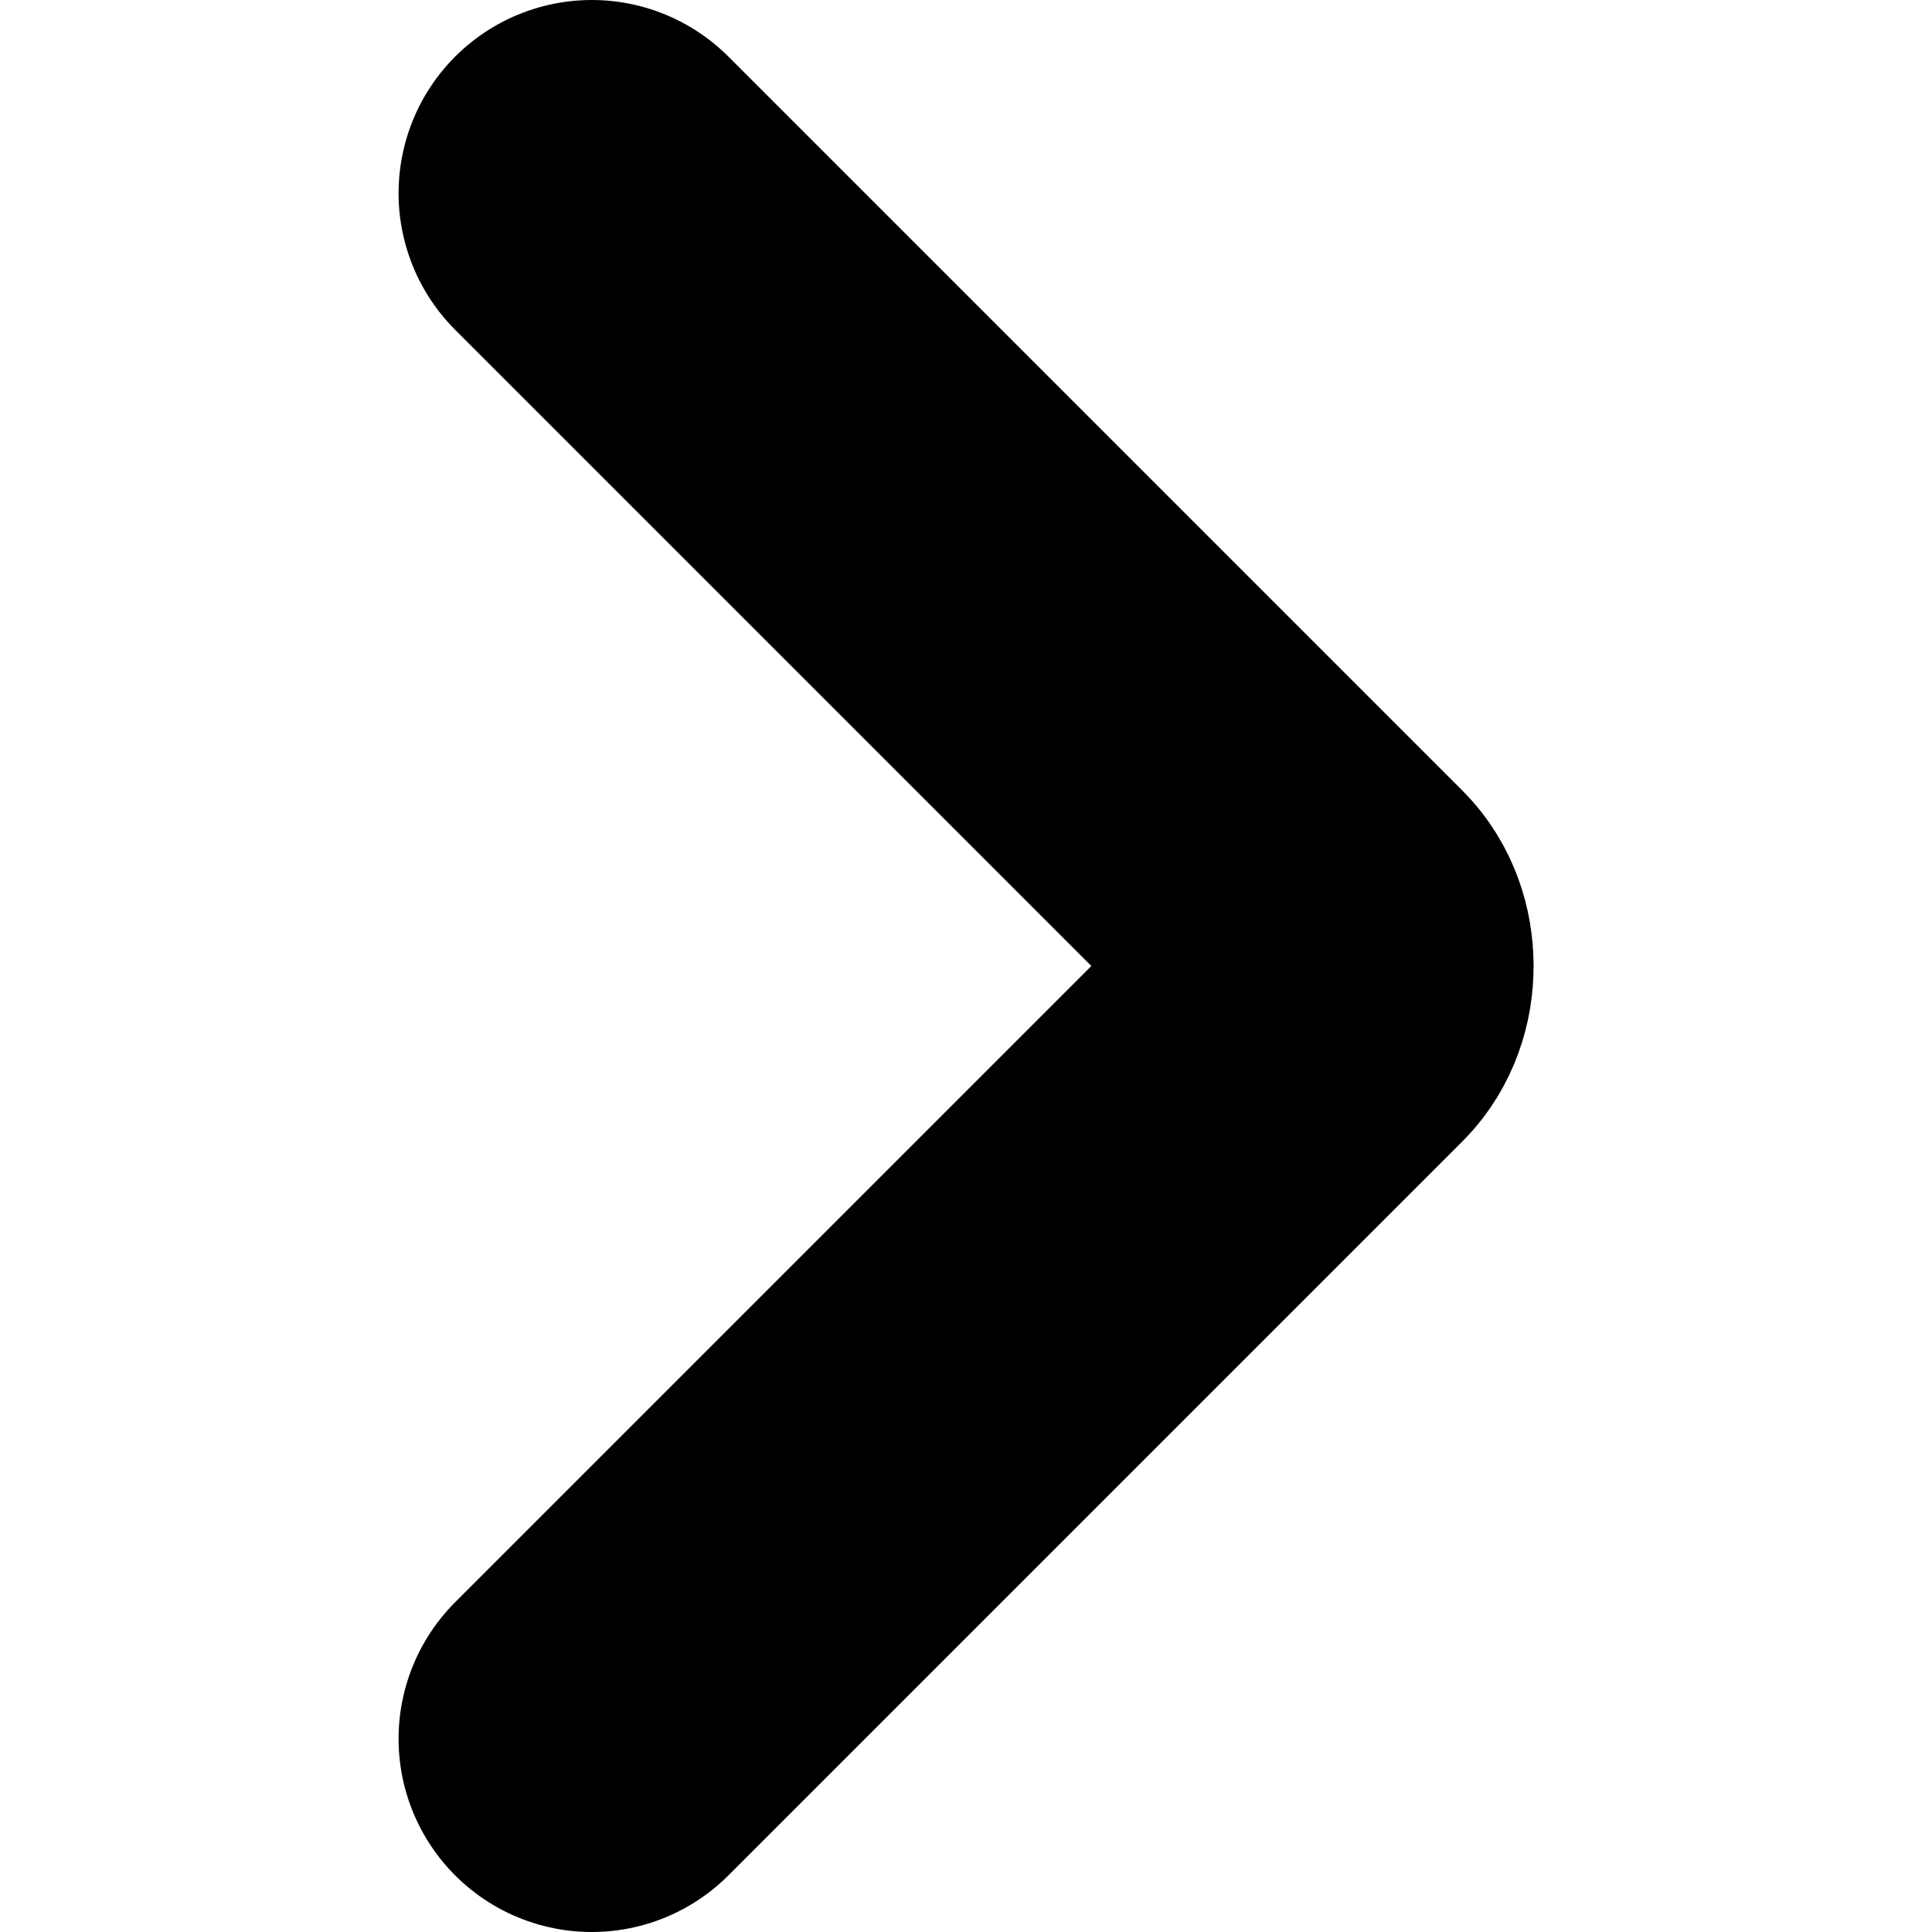
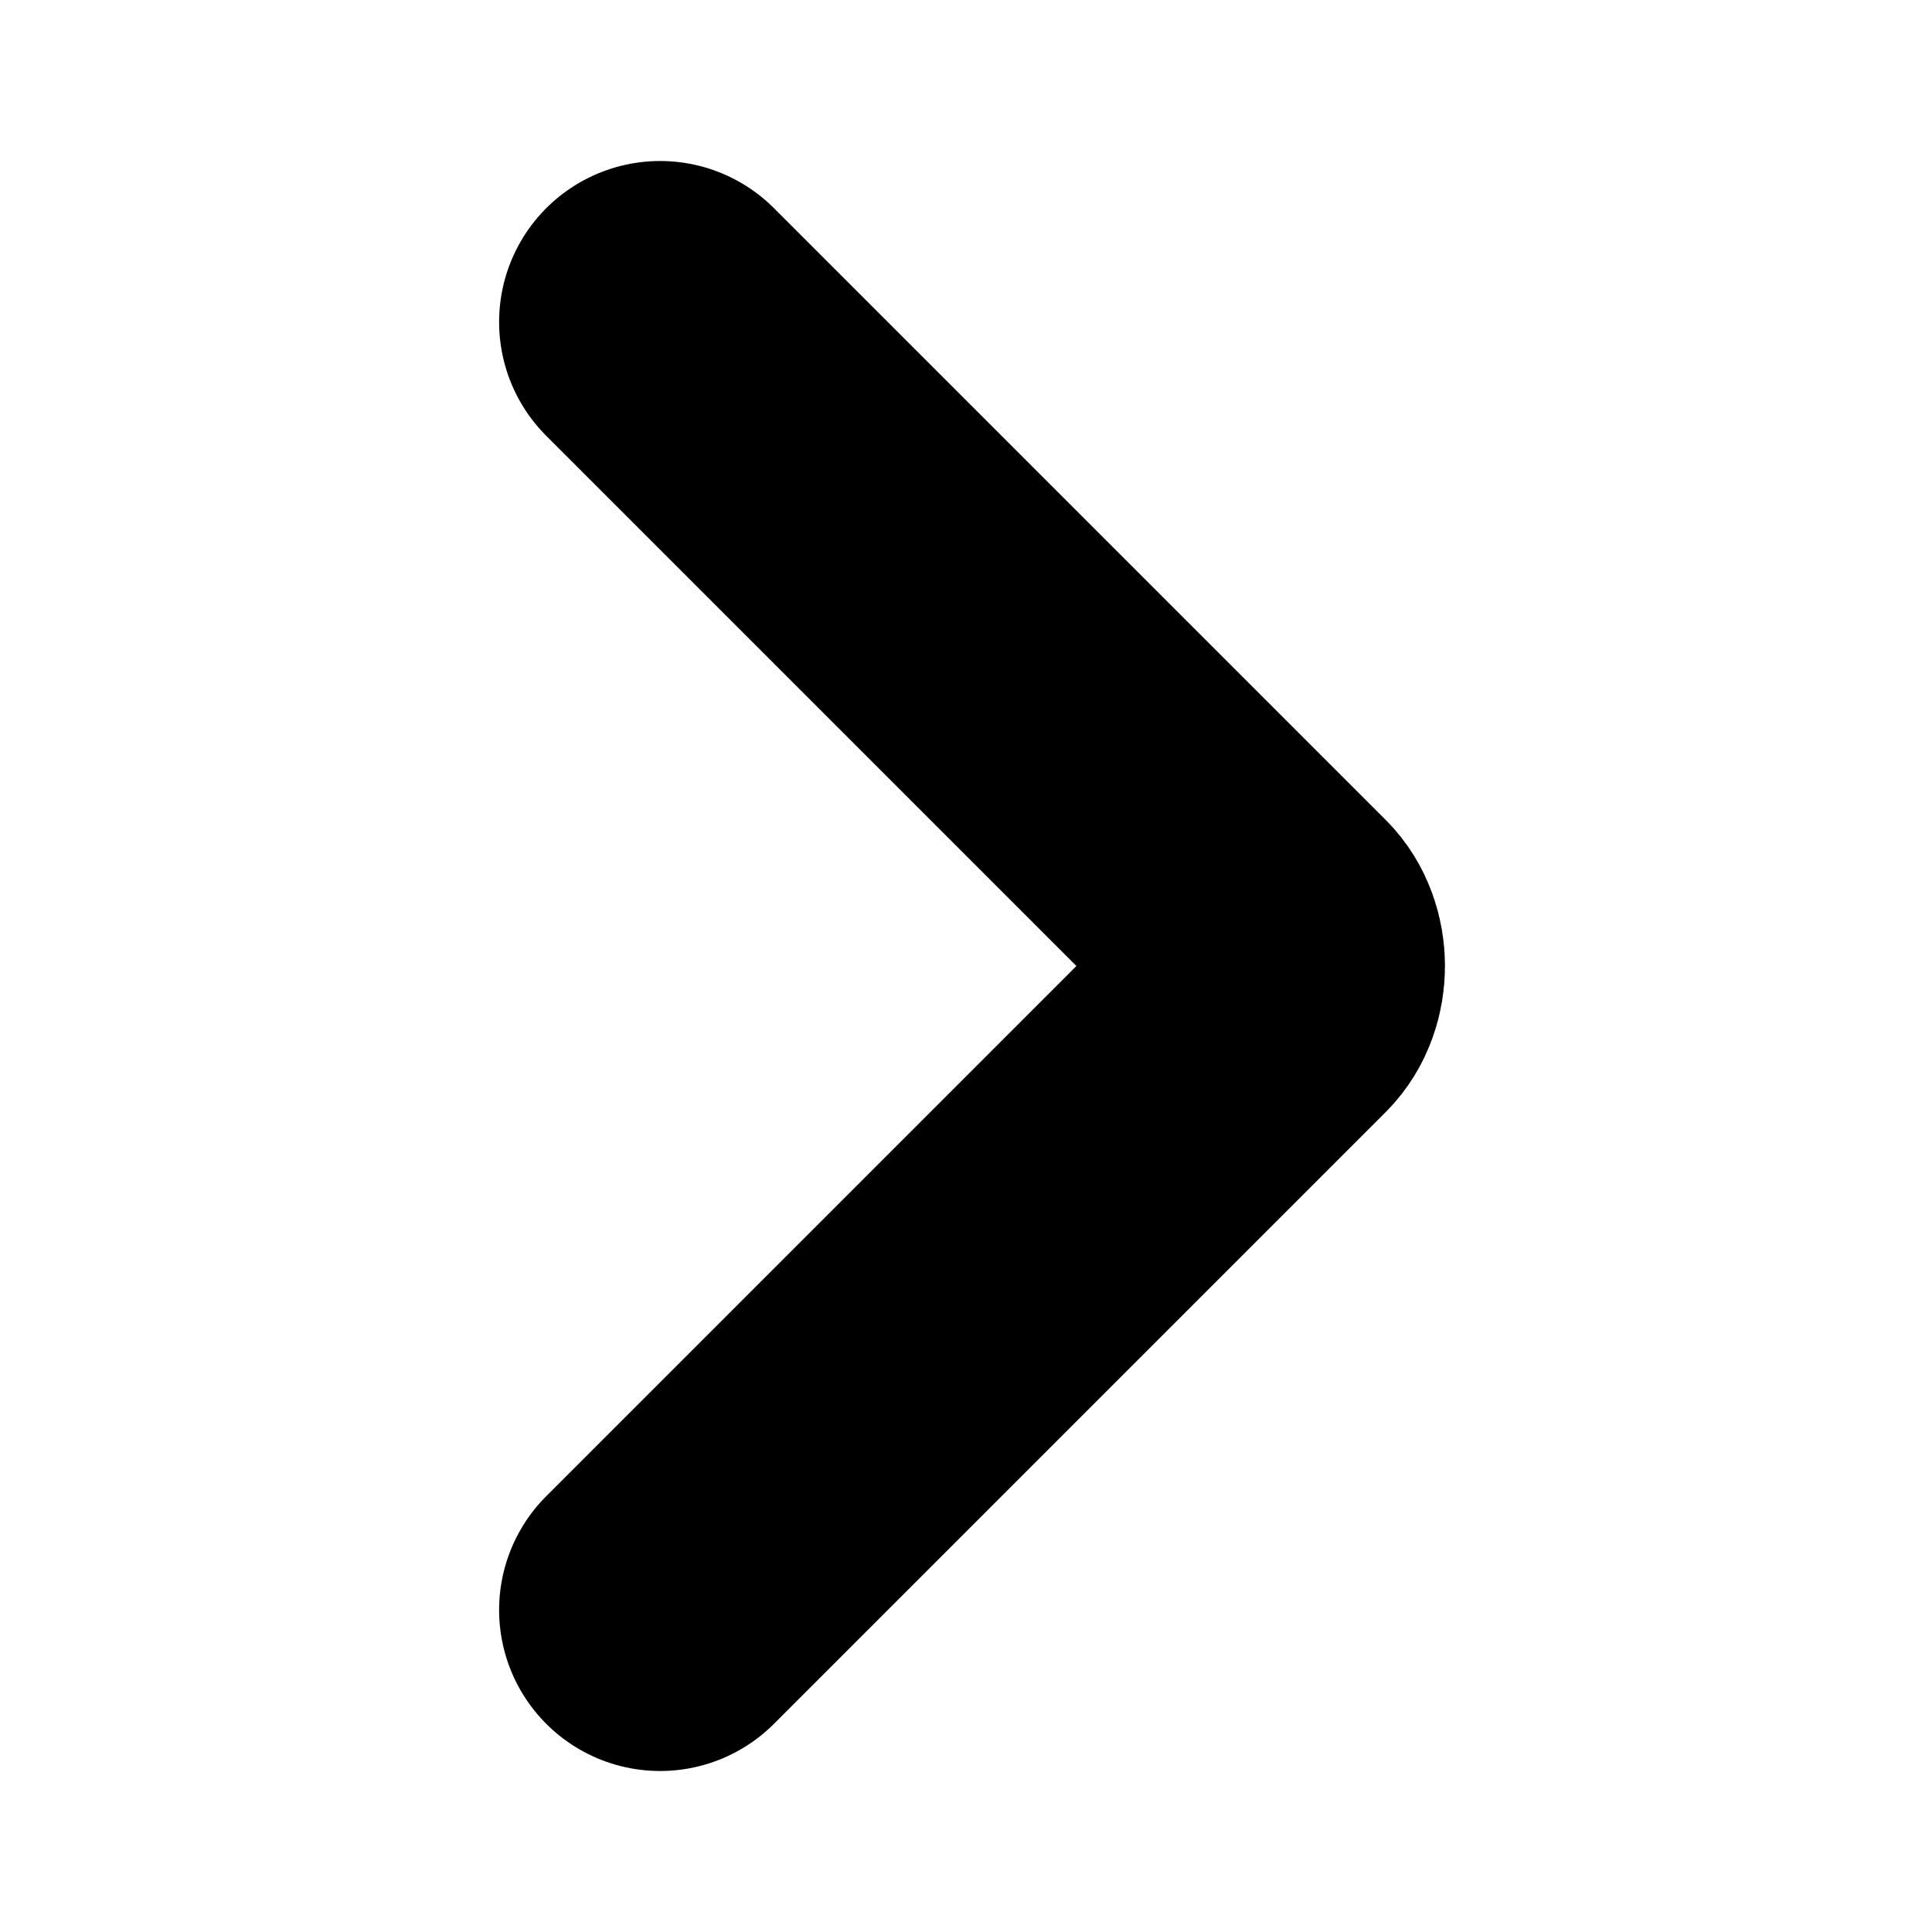
- <svg xmlns="http://www.w3.org/2000/svg" viewBox="0 0 10 10">
-   <path fill="none" stroke="currentColor" stroke-width="2" stroke-linecap="round" stroke-linejoin="round" d="M3.063 1l3.8 3.8c.1.1.1.3 0 .4L3.063 9" />
+ <svg xmlns="http://www.w3.org/2000/svg" viewBox="0 0 12 12">
+   <path d="m4.1 2 3.8 3.8c.1.1.1.3 0 .4L4.1 10" stroke="currentColor" stroke-width="2" stroke-linecap="round" stroke-linejoin="round" fill="none" />
</svg>
